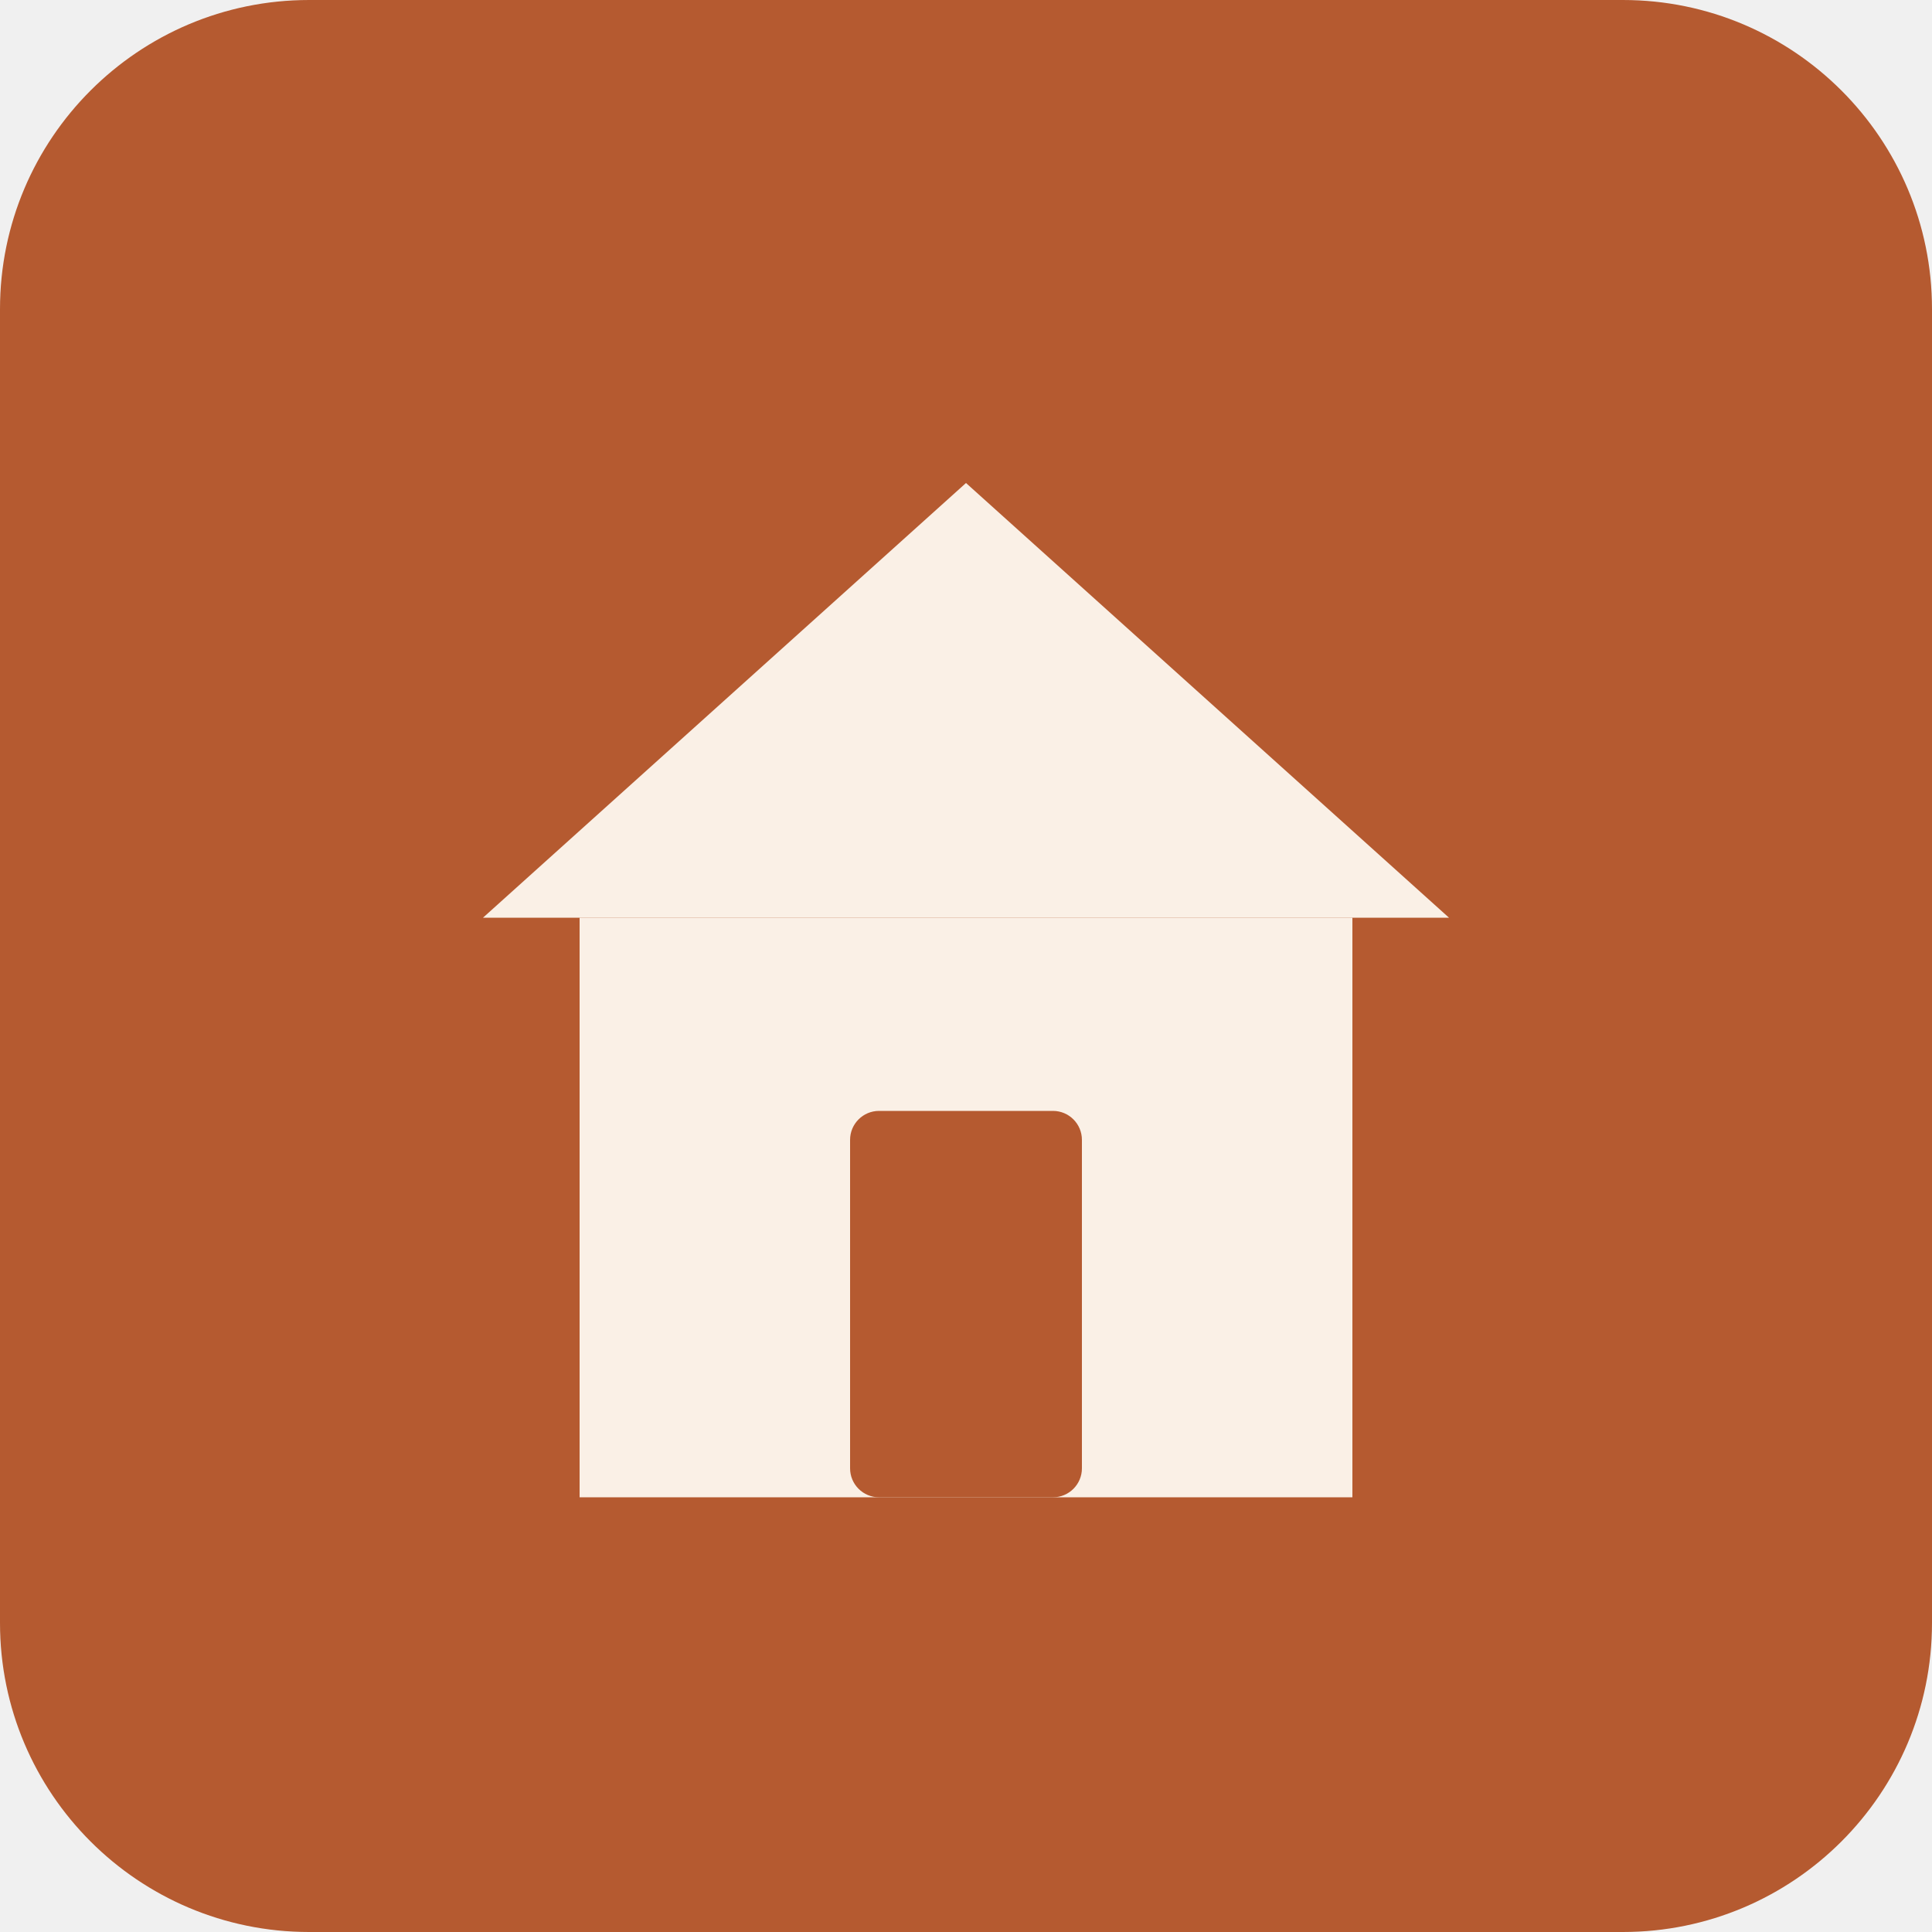
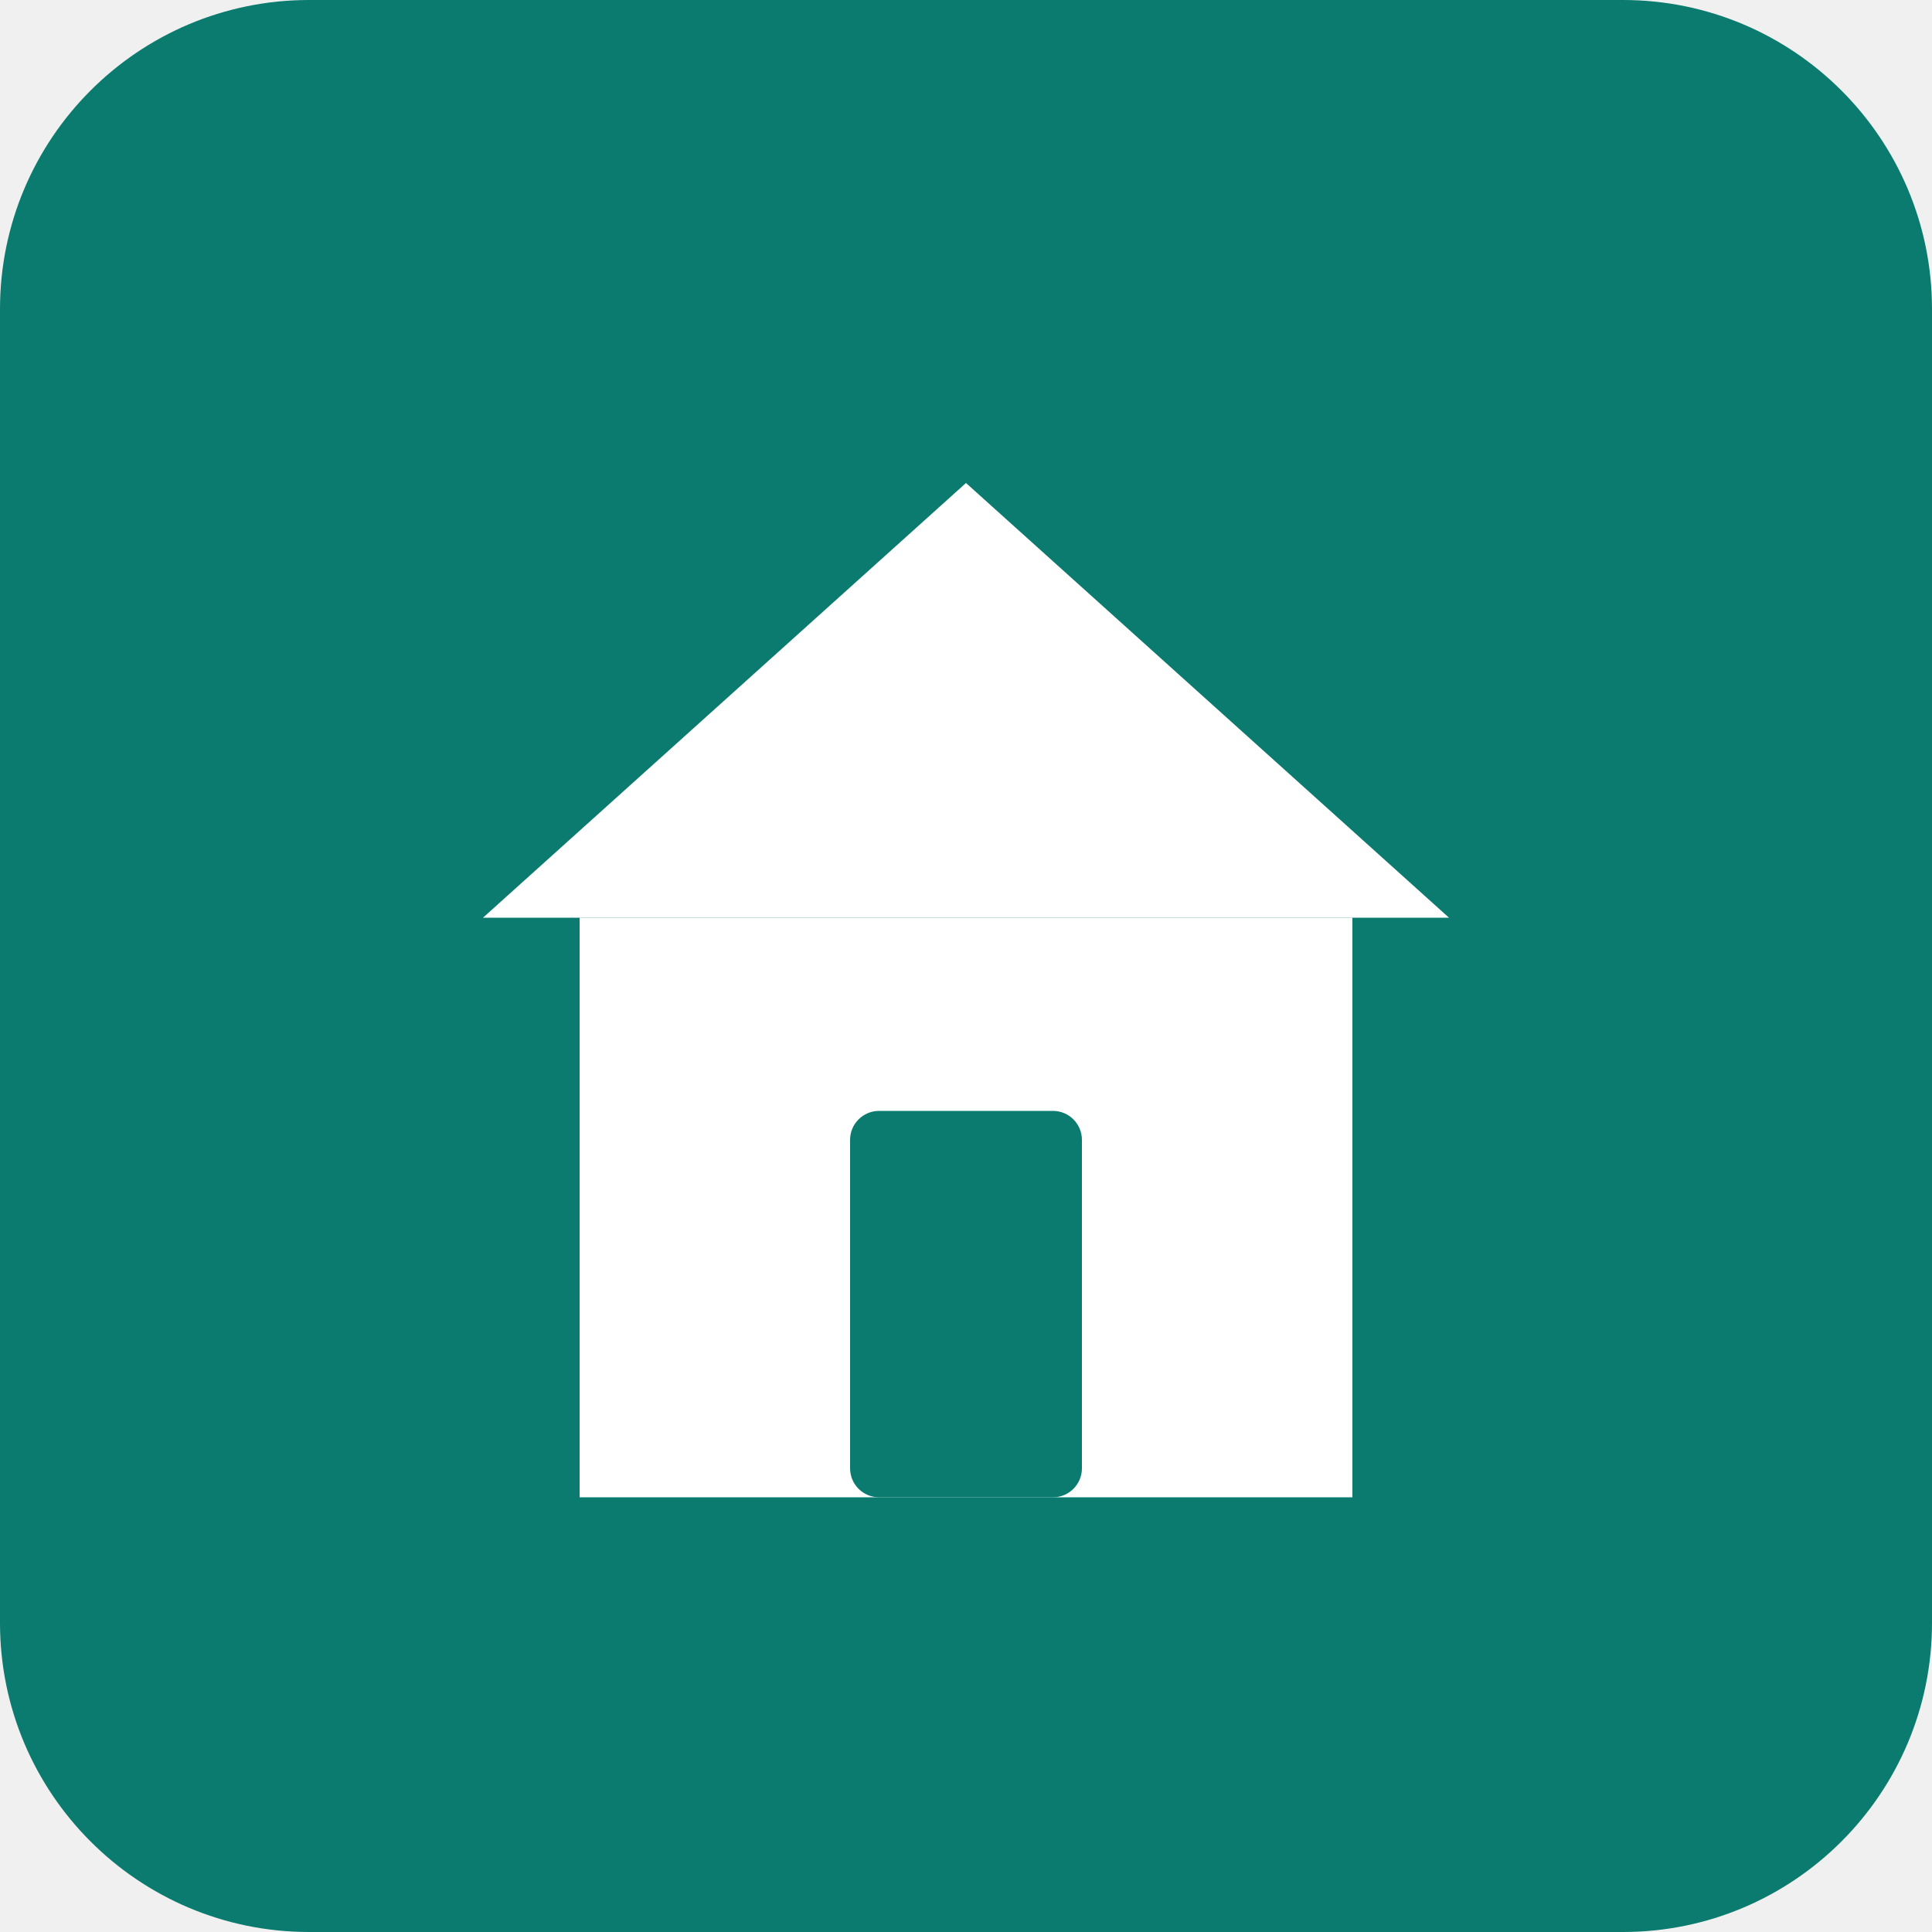
<svg xmlns="http://www.w3.org/2000/svg" viewBox="0 0 200 200">
-   <rect width="200" height="200" rx="32" fill="#B55A30" />
-   <polygon points="100,50 150,95 50,95" fill="#FAF0E6" />
-   <rect x="60" y="95" width="80" height="60" fill="#FAF0E6" />
-   <rect x="88" y="115" width="24" height="40" rx="3" fill="#B55A30" />
+   <rect width="200" height="200" rx="32" fill="#0A7B6E" />
+   <polygon points="100,50 150,95 50,95" fill="#FFFFFF" />
+   <rect x="60" y="95" width="80" height="60" fill="#FFFFFF" />
+   <rect x="88" y="115" width="24" height="40" rx="3" fill="#0A7B6E" />
</svg>
